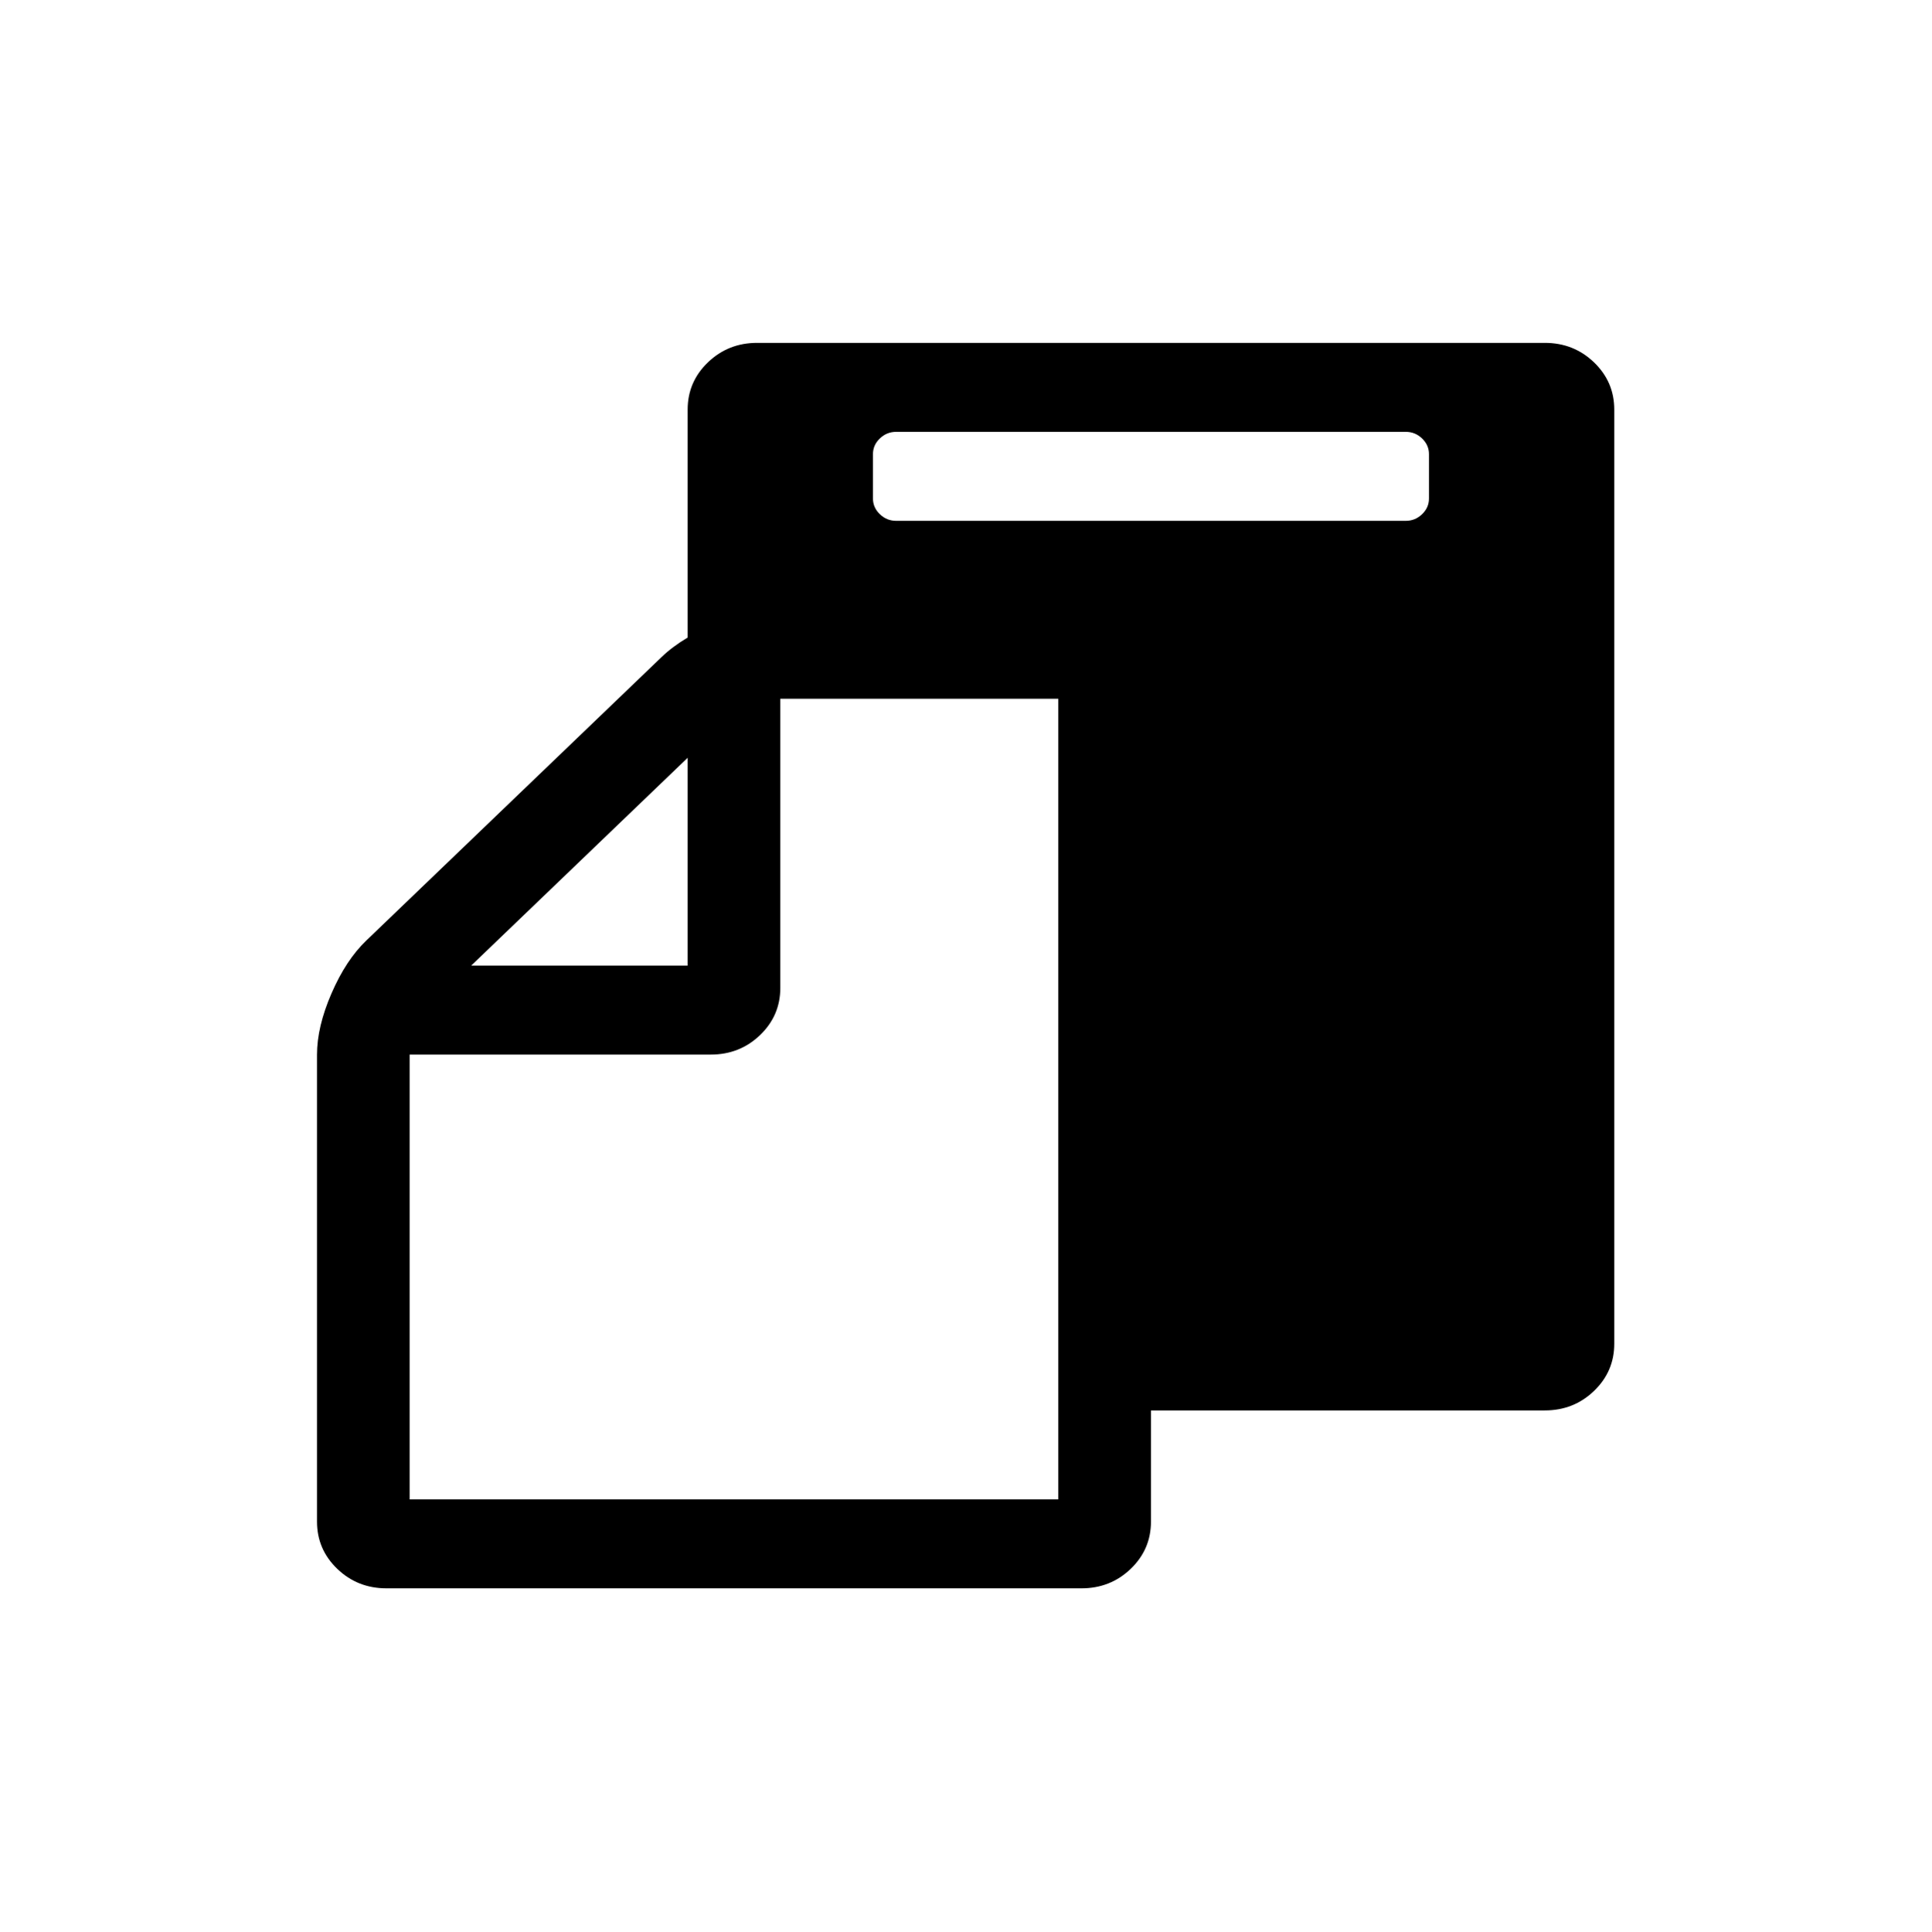
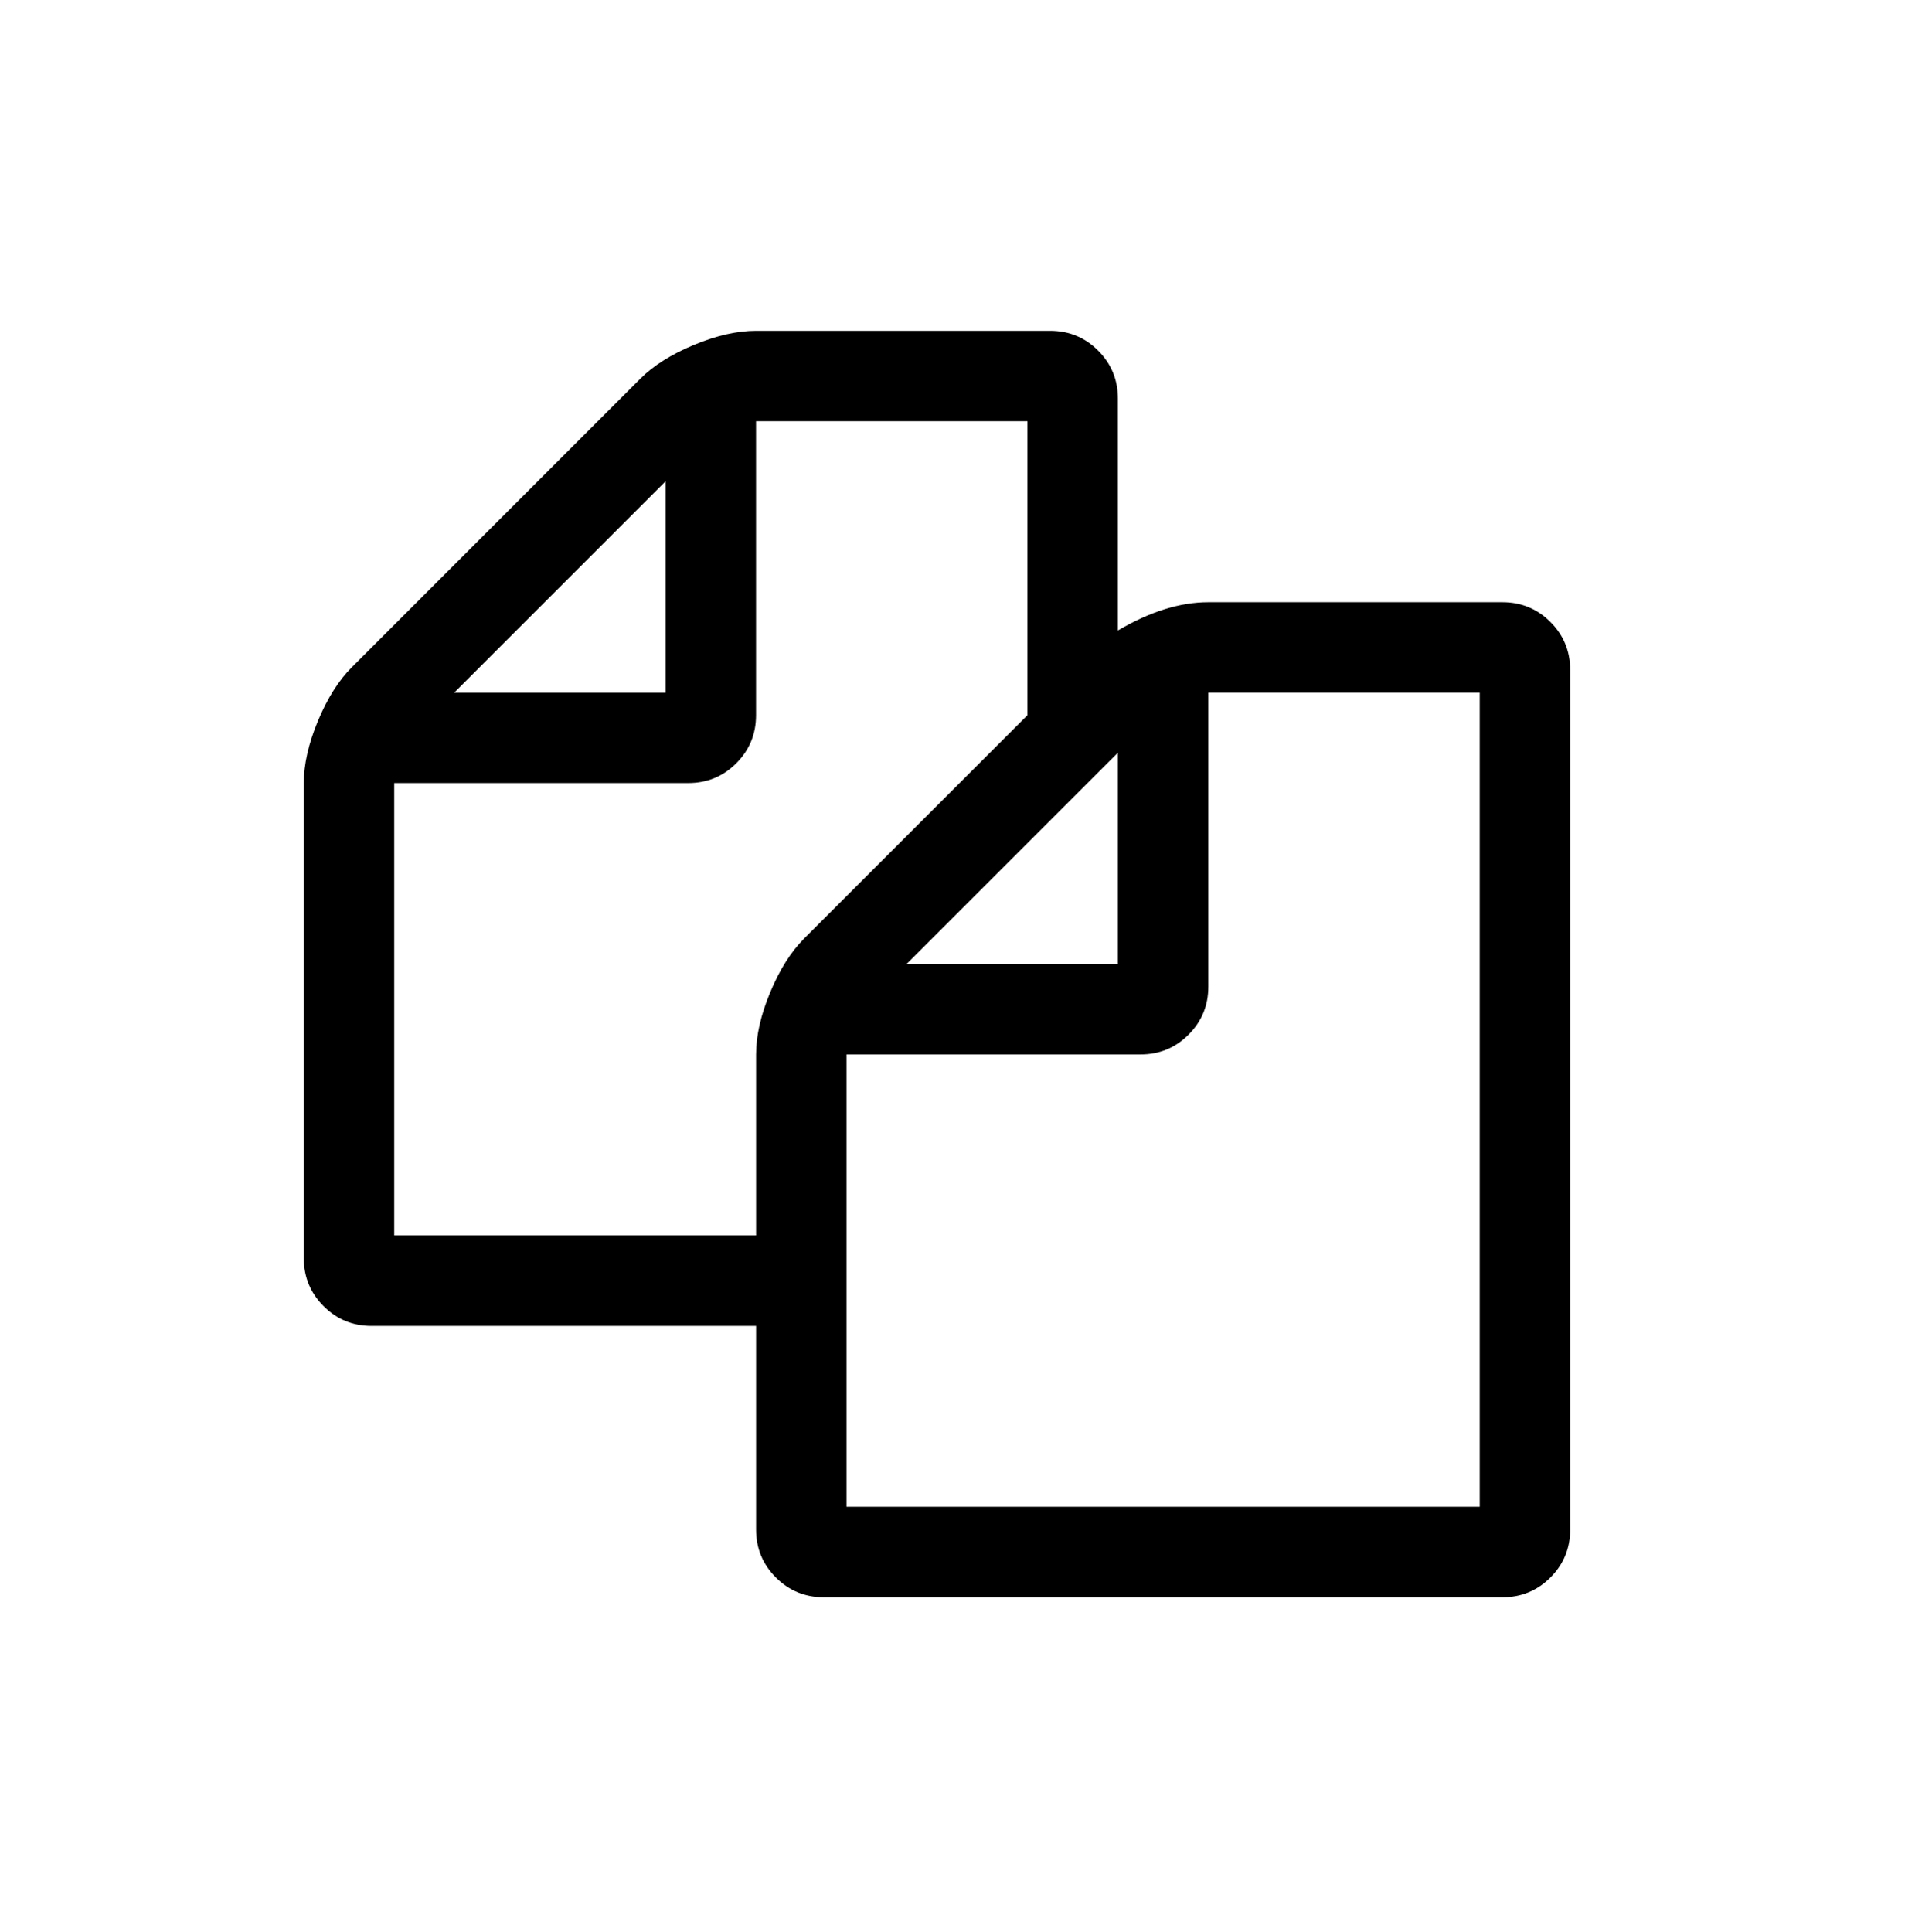
<svg xmlns="http://www.w3.org/2000/svg" id="svg2" version="1.1" width="37.31" height="37.31">
  <defs id="defs8">
-     <linearGradient id="linearGradient25035" y2="112.47" gradientUnits="userSpaceOnUse" x2="-312.37" gradientTransform="translate(327.9415,-151.5528)" y1="184.71" x1="-313.02">
+     <linearGradient id="linearGradient25035" y2="112.47" gradientUnits="userSpaceOnUse" x2="-312.37" gradientTransform="translate(331.3465,-150.96)" y1="184.71" x1="-313.02">
      <stop id="stop22496-54-6-4" stop-color="#FFF" offset="0" />
      <stop id="stop22498-4-8-1" stop-color="#FFF" stop-opacity="0" offset="1" />
    </linearGradient>
  </defs>
-   <g id="g3369" transform="translate(3.405,0.5928014)">
-     <path style="fill:url(#linearGradient25035);stroke-miterlimit:10" stroke-miterlimit="10" d="m 15.255,-0.593 c -10.31,0 -18.66,8.35 -18.66,18.66 0,10.3 8.35,18.65 18.66,18.65 10.3,0 18.65,-8.35 18.65,-18.65 0,-10.31 -8.35,-18.66 -18.65,-18.66" id="path24366-1-4" />
-     <path id="path4" style="fill:currentColor" d="m 17.04,28.375 -12.531,0 0,-8.594 5.818,0 q 0.559,0 0.951,-0.376 0.392,-0.376 0.392,-0.913 l 0,-5.586 5.37,0 0,15.469 z m -3.58,-19.336 0,-0.859 q 0,-0.175 0.133,-0.302 0.133,-0.128 0.315,-0.128 l 9.846,0 q 0.182,0 0.315,0.128 0.133,0.128 0.133,0.302 l 0,0.859 q 0,0.175 -0.133,0.302 -0.133,0.128 -0.315,0.128 l -9.846,0 q -0.182,0 -0.315,-0.128 -0.133,-0.128 -0.133,-0.302 z m -3.58,9.023 -4.182,0 4.182,-4.015 0,4.015 z m -7.161,1.719 0,9.023 q 0,0.537 0.392,0.913 0.392,0.376 0.951,0.376 l 13.426,0 q 0.559,0 0.951,-0.376 0.392,-0.376 0.392,-0.913 l 0,-2.148 7.608,0 q 0.559,0 0.951,-0.376 0.392,-0.376 0.392,-0.913 l 0,-18.047 q 0,-0.537 -0.392,-0.913 -0.392,-0.376 -0.951,-0.376 l -15.216,0 q -0.559,0 -0.951,0.376 -0.392,0.376 -0.392,0.913 l 0,4.404 q -0.294,0.175 -0.503,0.376 L 3.67,17.579 Q 3.278,17.955 2.999,18.599 2.719,19.244 2.719,19.781 Z" />
-   </g>
+   <path id="path24366-1-4" d="M 18.66,0 C 8.35,0 0,8.35 0,18.66 c 0,10.3 8.35,18.65 18.66,18.65 10.3,0 18.65,-8.35 18.65,-18.65 C 37.31,8.35 28.96,0 18.66,0" stroke-miterlimit="10" style="fill:url(#linearGradient25035);stroke-miterlimit:10" />
+   <path d="m 29.025,11.634 q 0.546,0 0.928,0.382 0.382,0.382 0.382,0.928 l 0,16.604 q 0,0.546 -0.382,0.928 -0.382,0.382 -0.928,0.382 l -13.108,0 q -0.546,0 -0.928,-0.382 -0.382,-0.382 -0.382,-0.928 l 0,-3.932 -7.428,0 q -0.546,0 -0.928,-0.382 -0.382,-0.382 -0.382,-0.928 l 0,-9.176 q 0,-0.546 0.273,-1.202 0.273,-0.655 0.655,-1.038 L 12.367,7.319 q 0.382,-0.382 1.038,-0.655 0.655,-0.273 1.202,-0.273 l 5.68,0 q 0.546,0 0.928,0.382 0.382,0.382 0.382,0.928 l 0,4.479 q 0.928,-0.546 1.748,-0.546 l 5.68,0 z m -7.428,2.908 -4.083,4.083 4.083,0 0,-4.083 z m -8.739,-5.243 -4.083,4.083 4.083,0 0,-4.083 z m 2.676,8.834 4.315,-4.315 0,-5.68 -5.243,0 0,5.68 q 0,0.546 -0.382,0.928 -0.382,0.382 -0.928,0.382 l -5.68,0 0,8.739 6.991,0 0,-3.495 q 0,-0.546 0.273,-1.202 0.273,-0.655 0.655,-1.038 z m 13.053,10.978 0,-15.73 -5.243,0 0,5.68 q 0,0.546 -0.382,0.928 -0.382,0.382 -0.928,0.382 l -5.68,0 0,8.739 12.234,0 z" id="path4-9" />
</svg>
